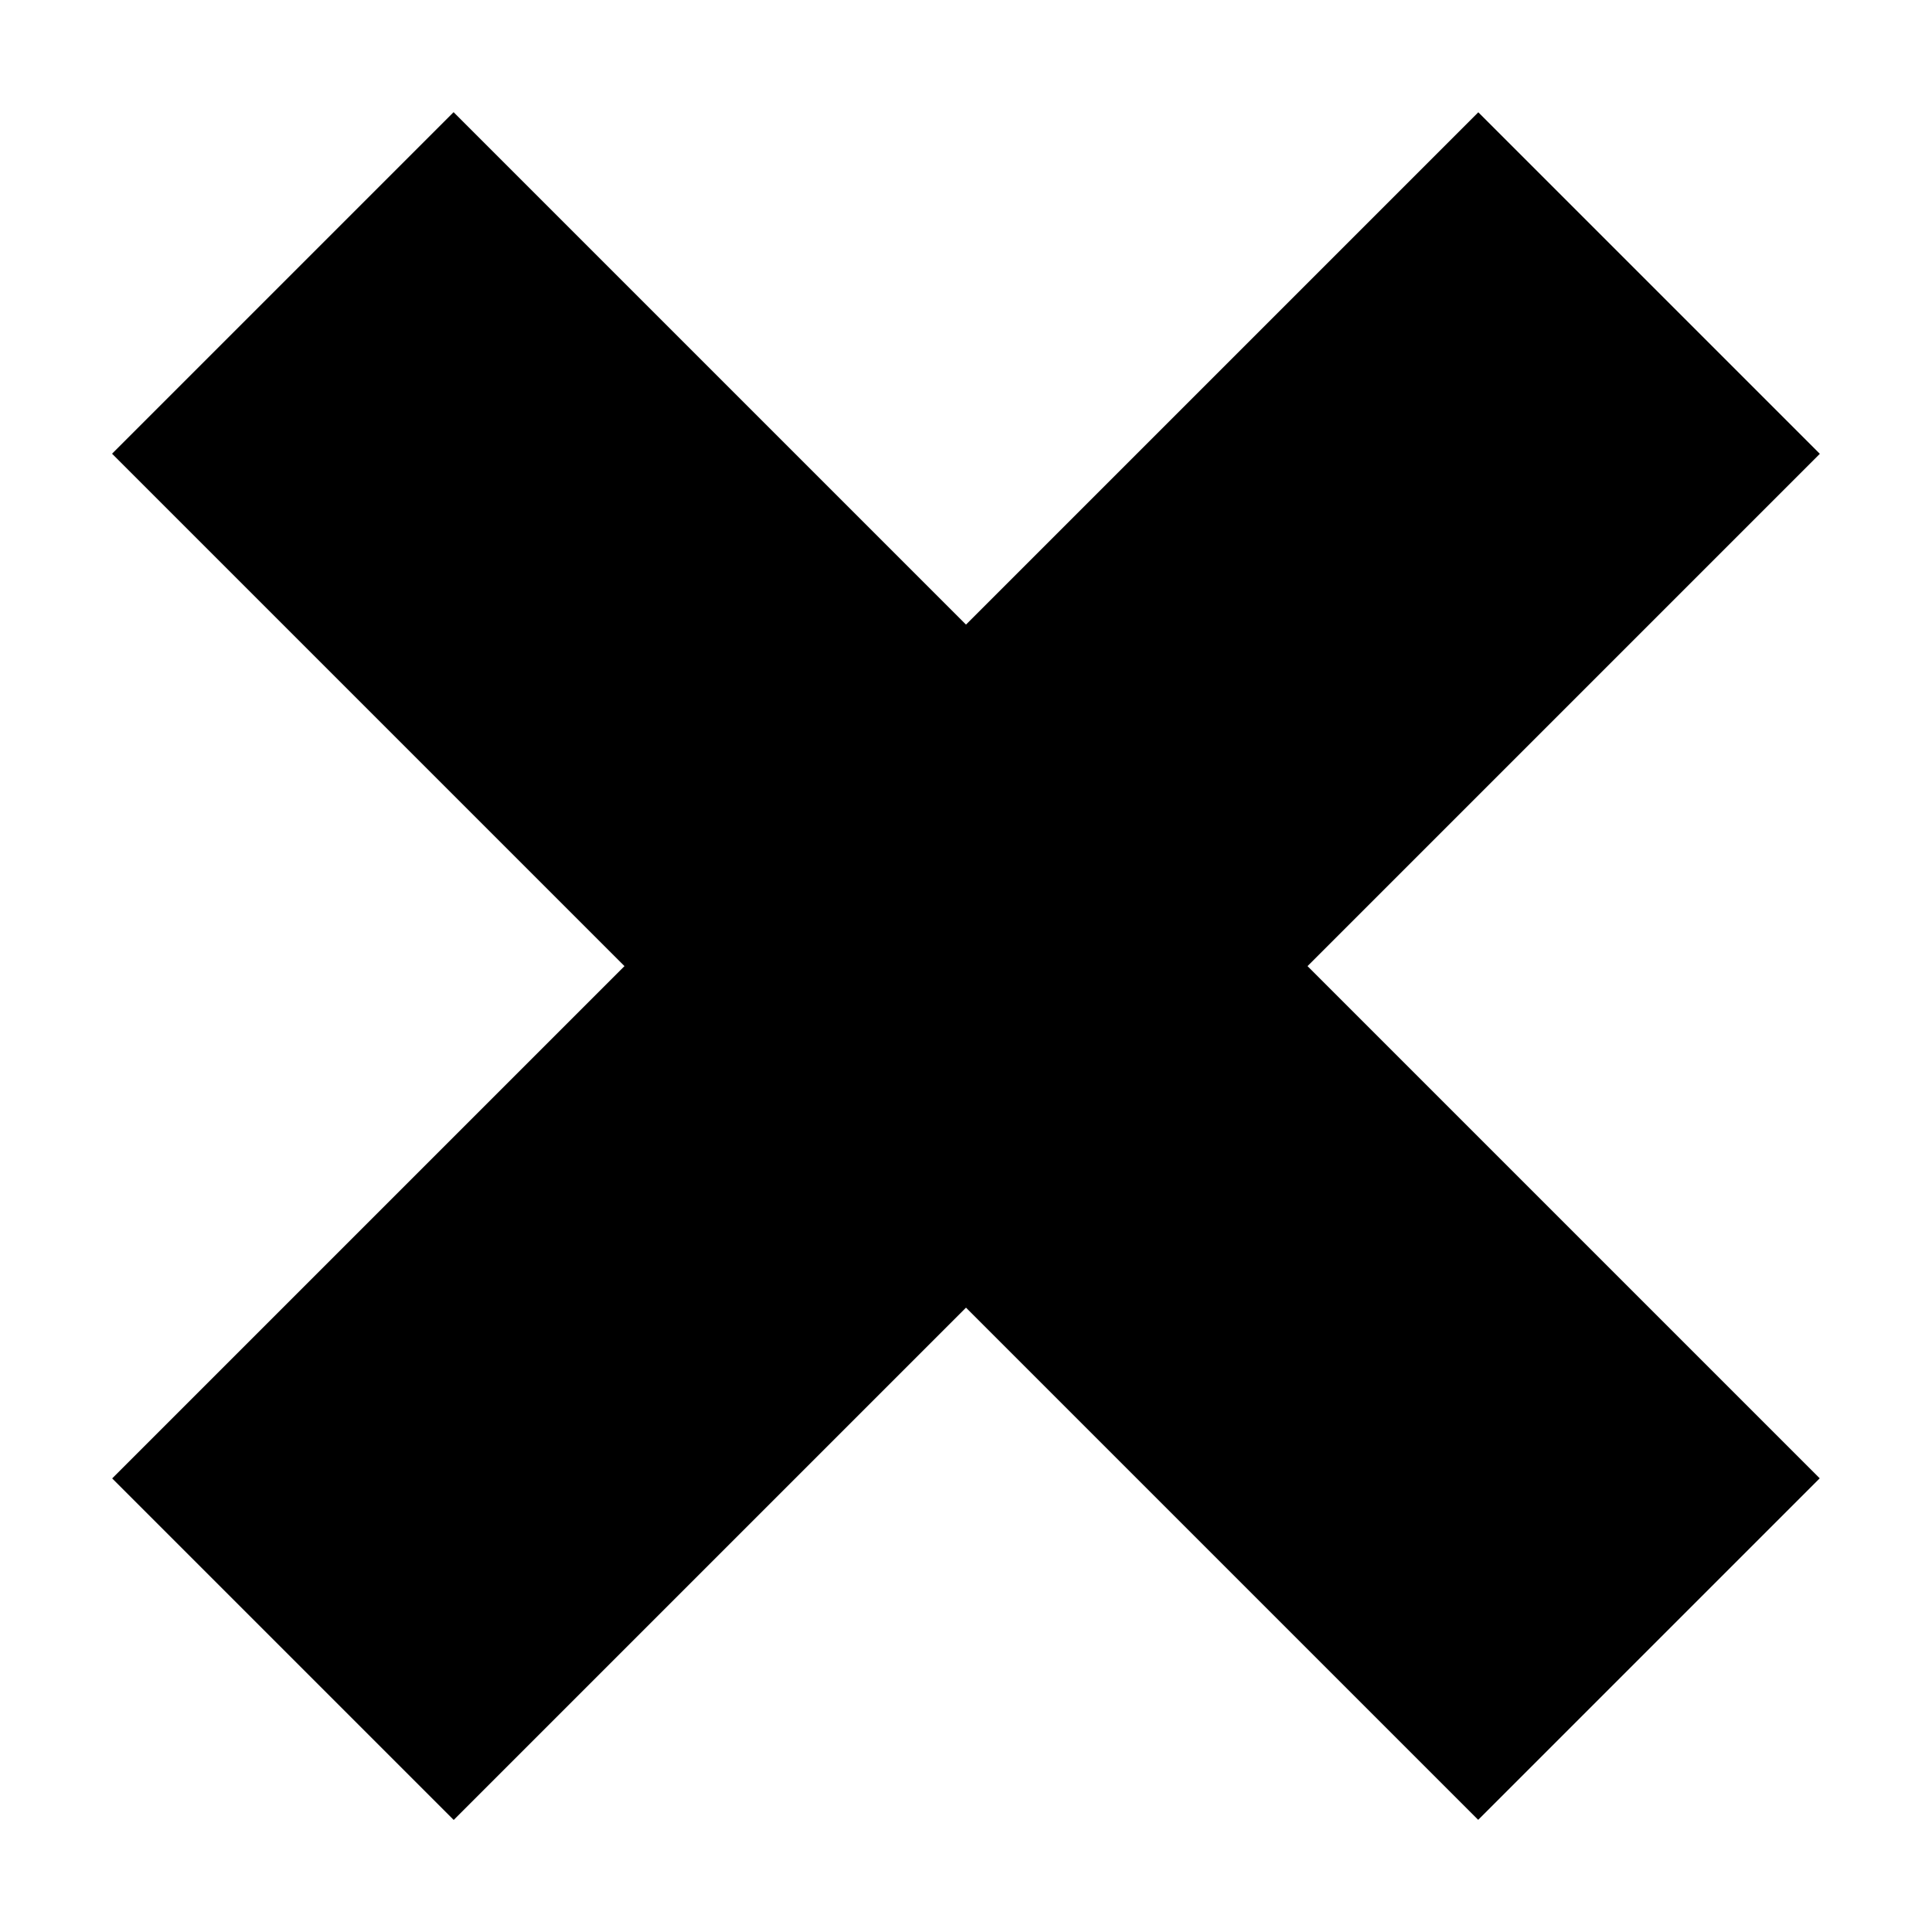
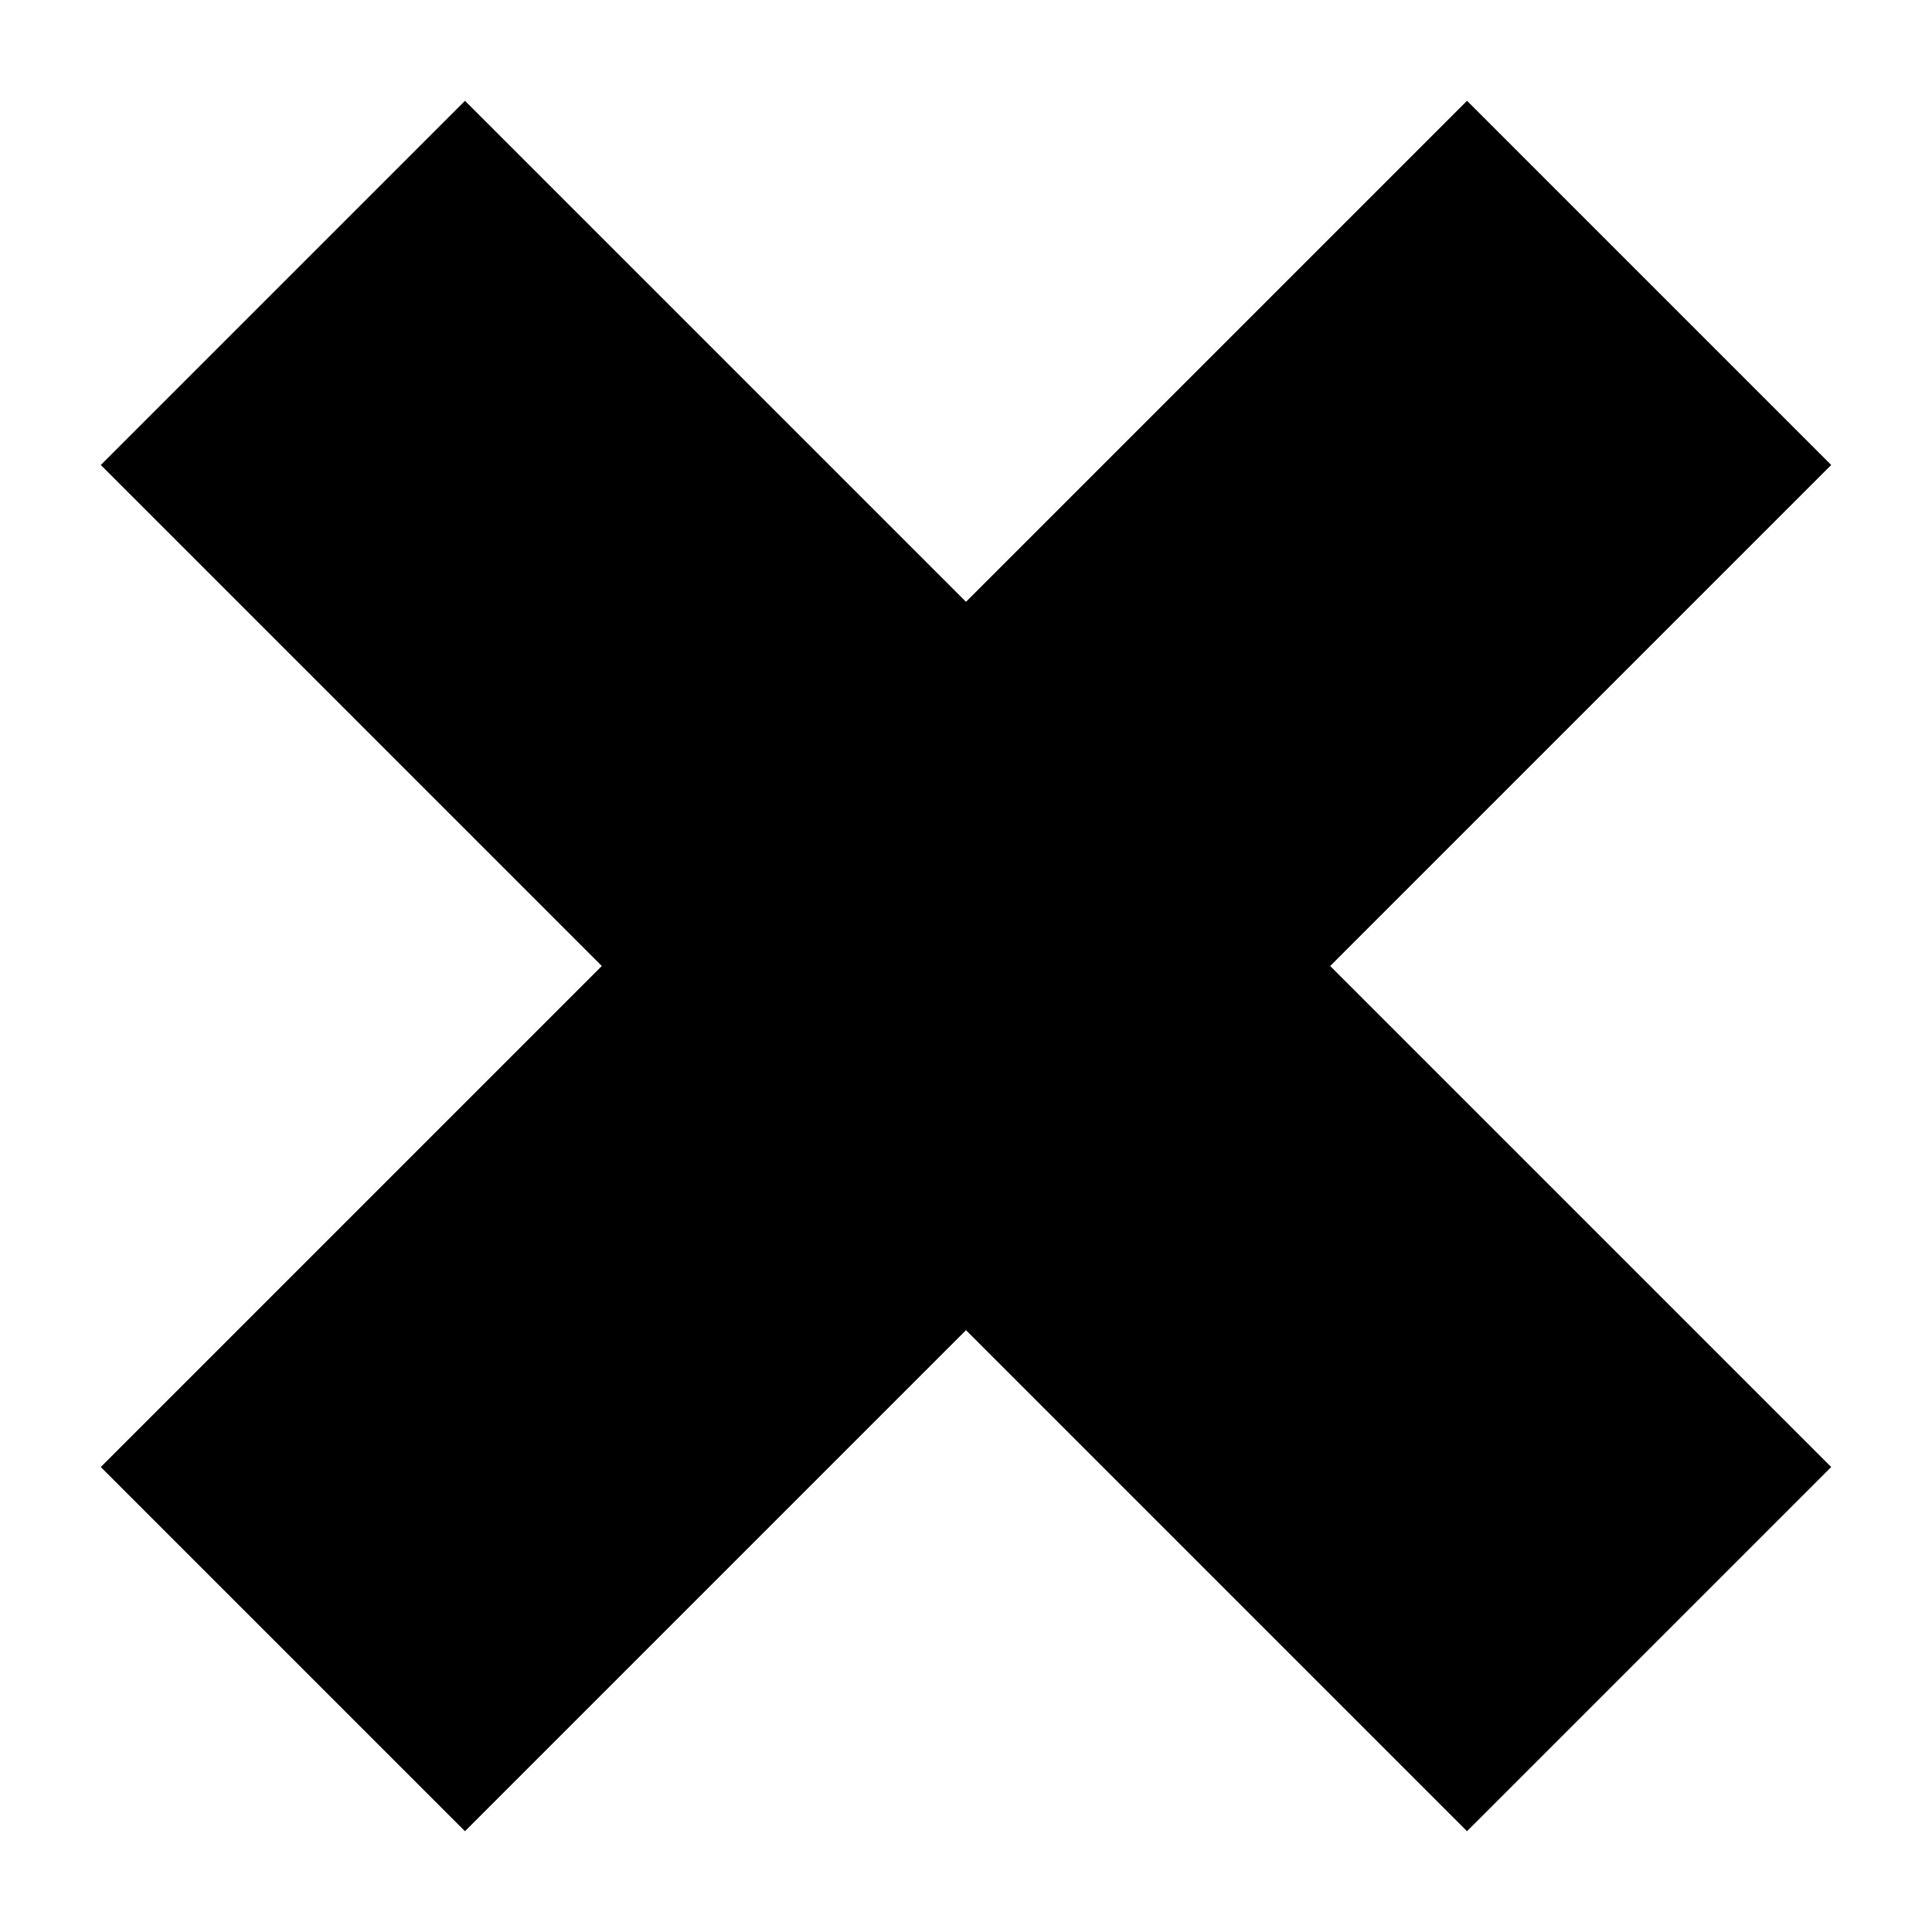
- <svg xmlns="http://www.w3.org/2000/svg" id="_레이어_5" data-name="레이어_5" version="1.1" viewBox="0 0 600 600">
-   <rect x="225" y="0" width="150" height="600" transform="translate(300 724.3) rotate(-135)" />
-   <rect x="225" y="0" width="150" height="600" transform="translate(-124.3 300) rotate(-45)" />
+ <svg xmlns="http://www.w3.org/2000/svg" id="_레이어_5" version="1.1" viewBox="0 0 600 600">
+   <polygon points="568.7 144.4 455.6 31.3 300 186.9 144.4 31.3 31.3 144.4 186.9 300 31.3 455.6 144.4 568.7 300 413.1 455.6 568.7 568.7 455.6 413.1 300 568.7 144.4" />
</svg>
